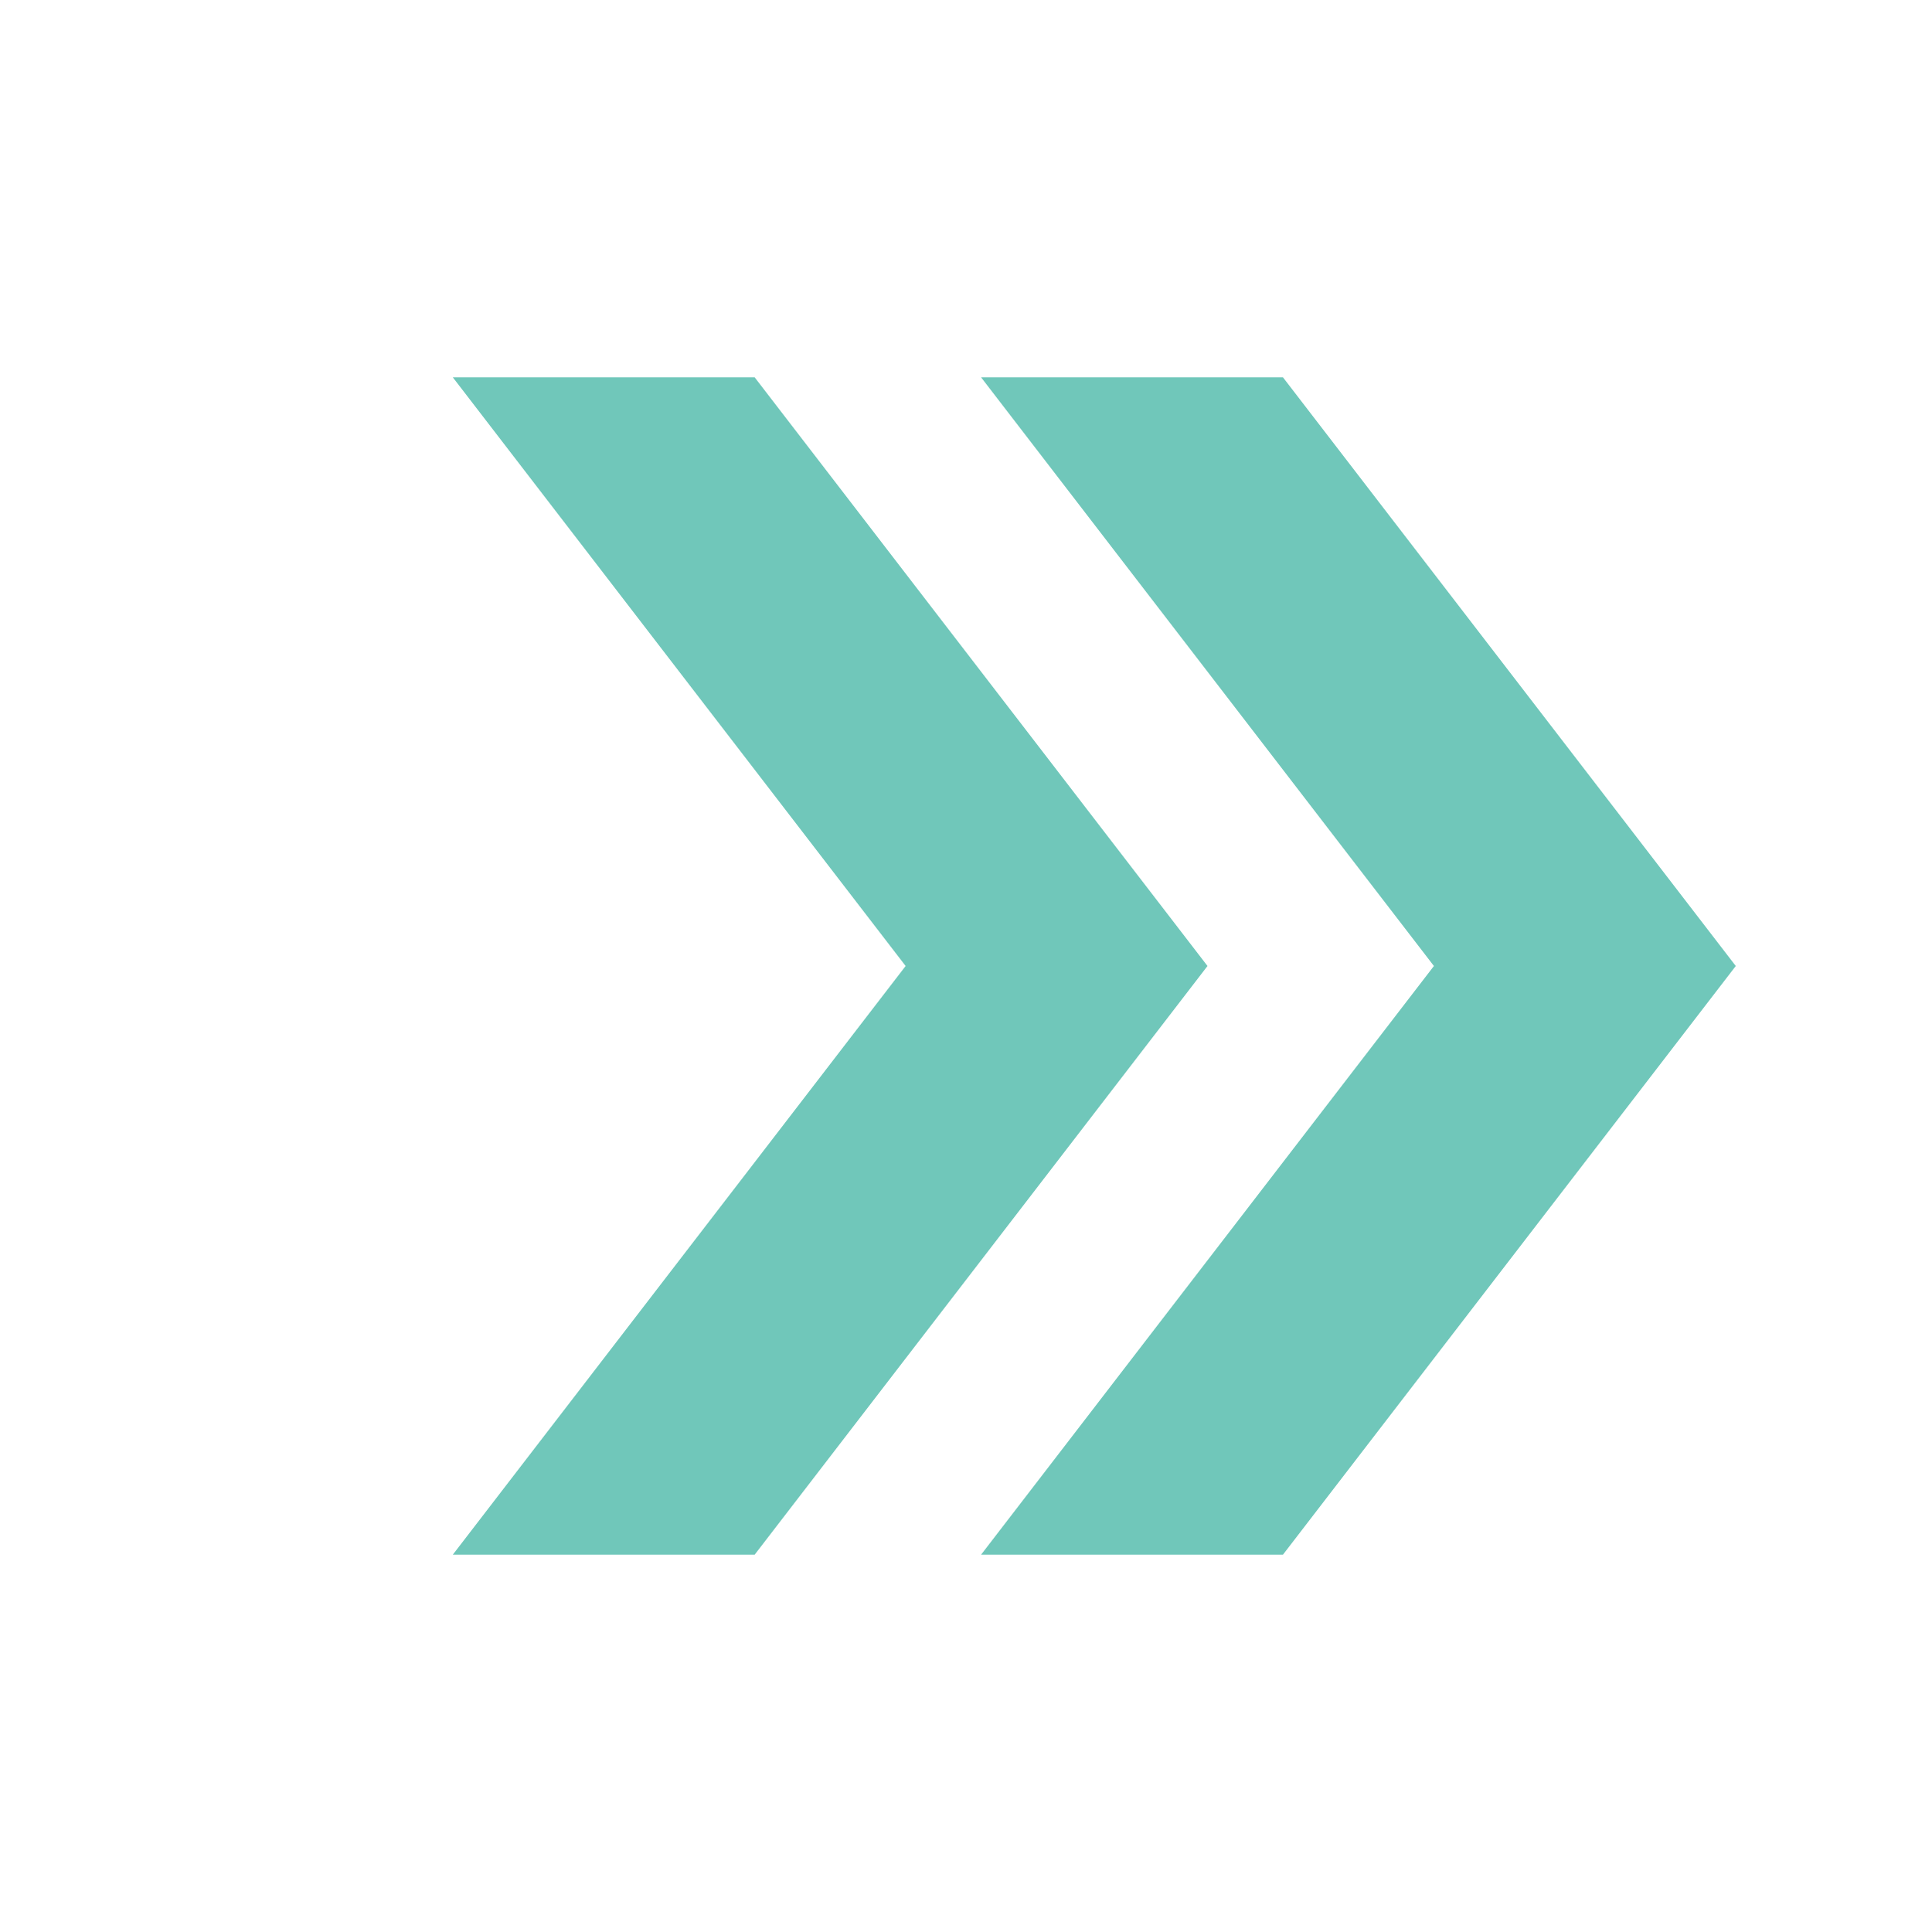
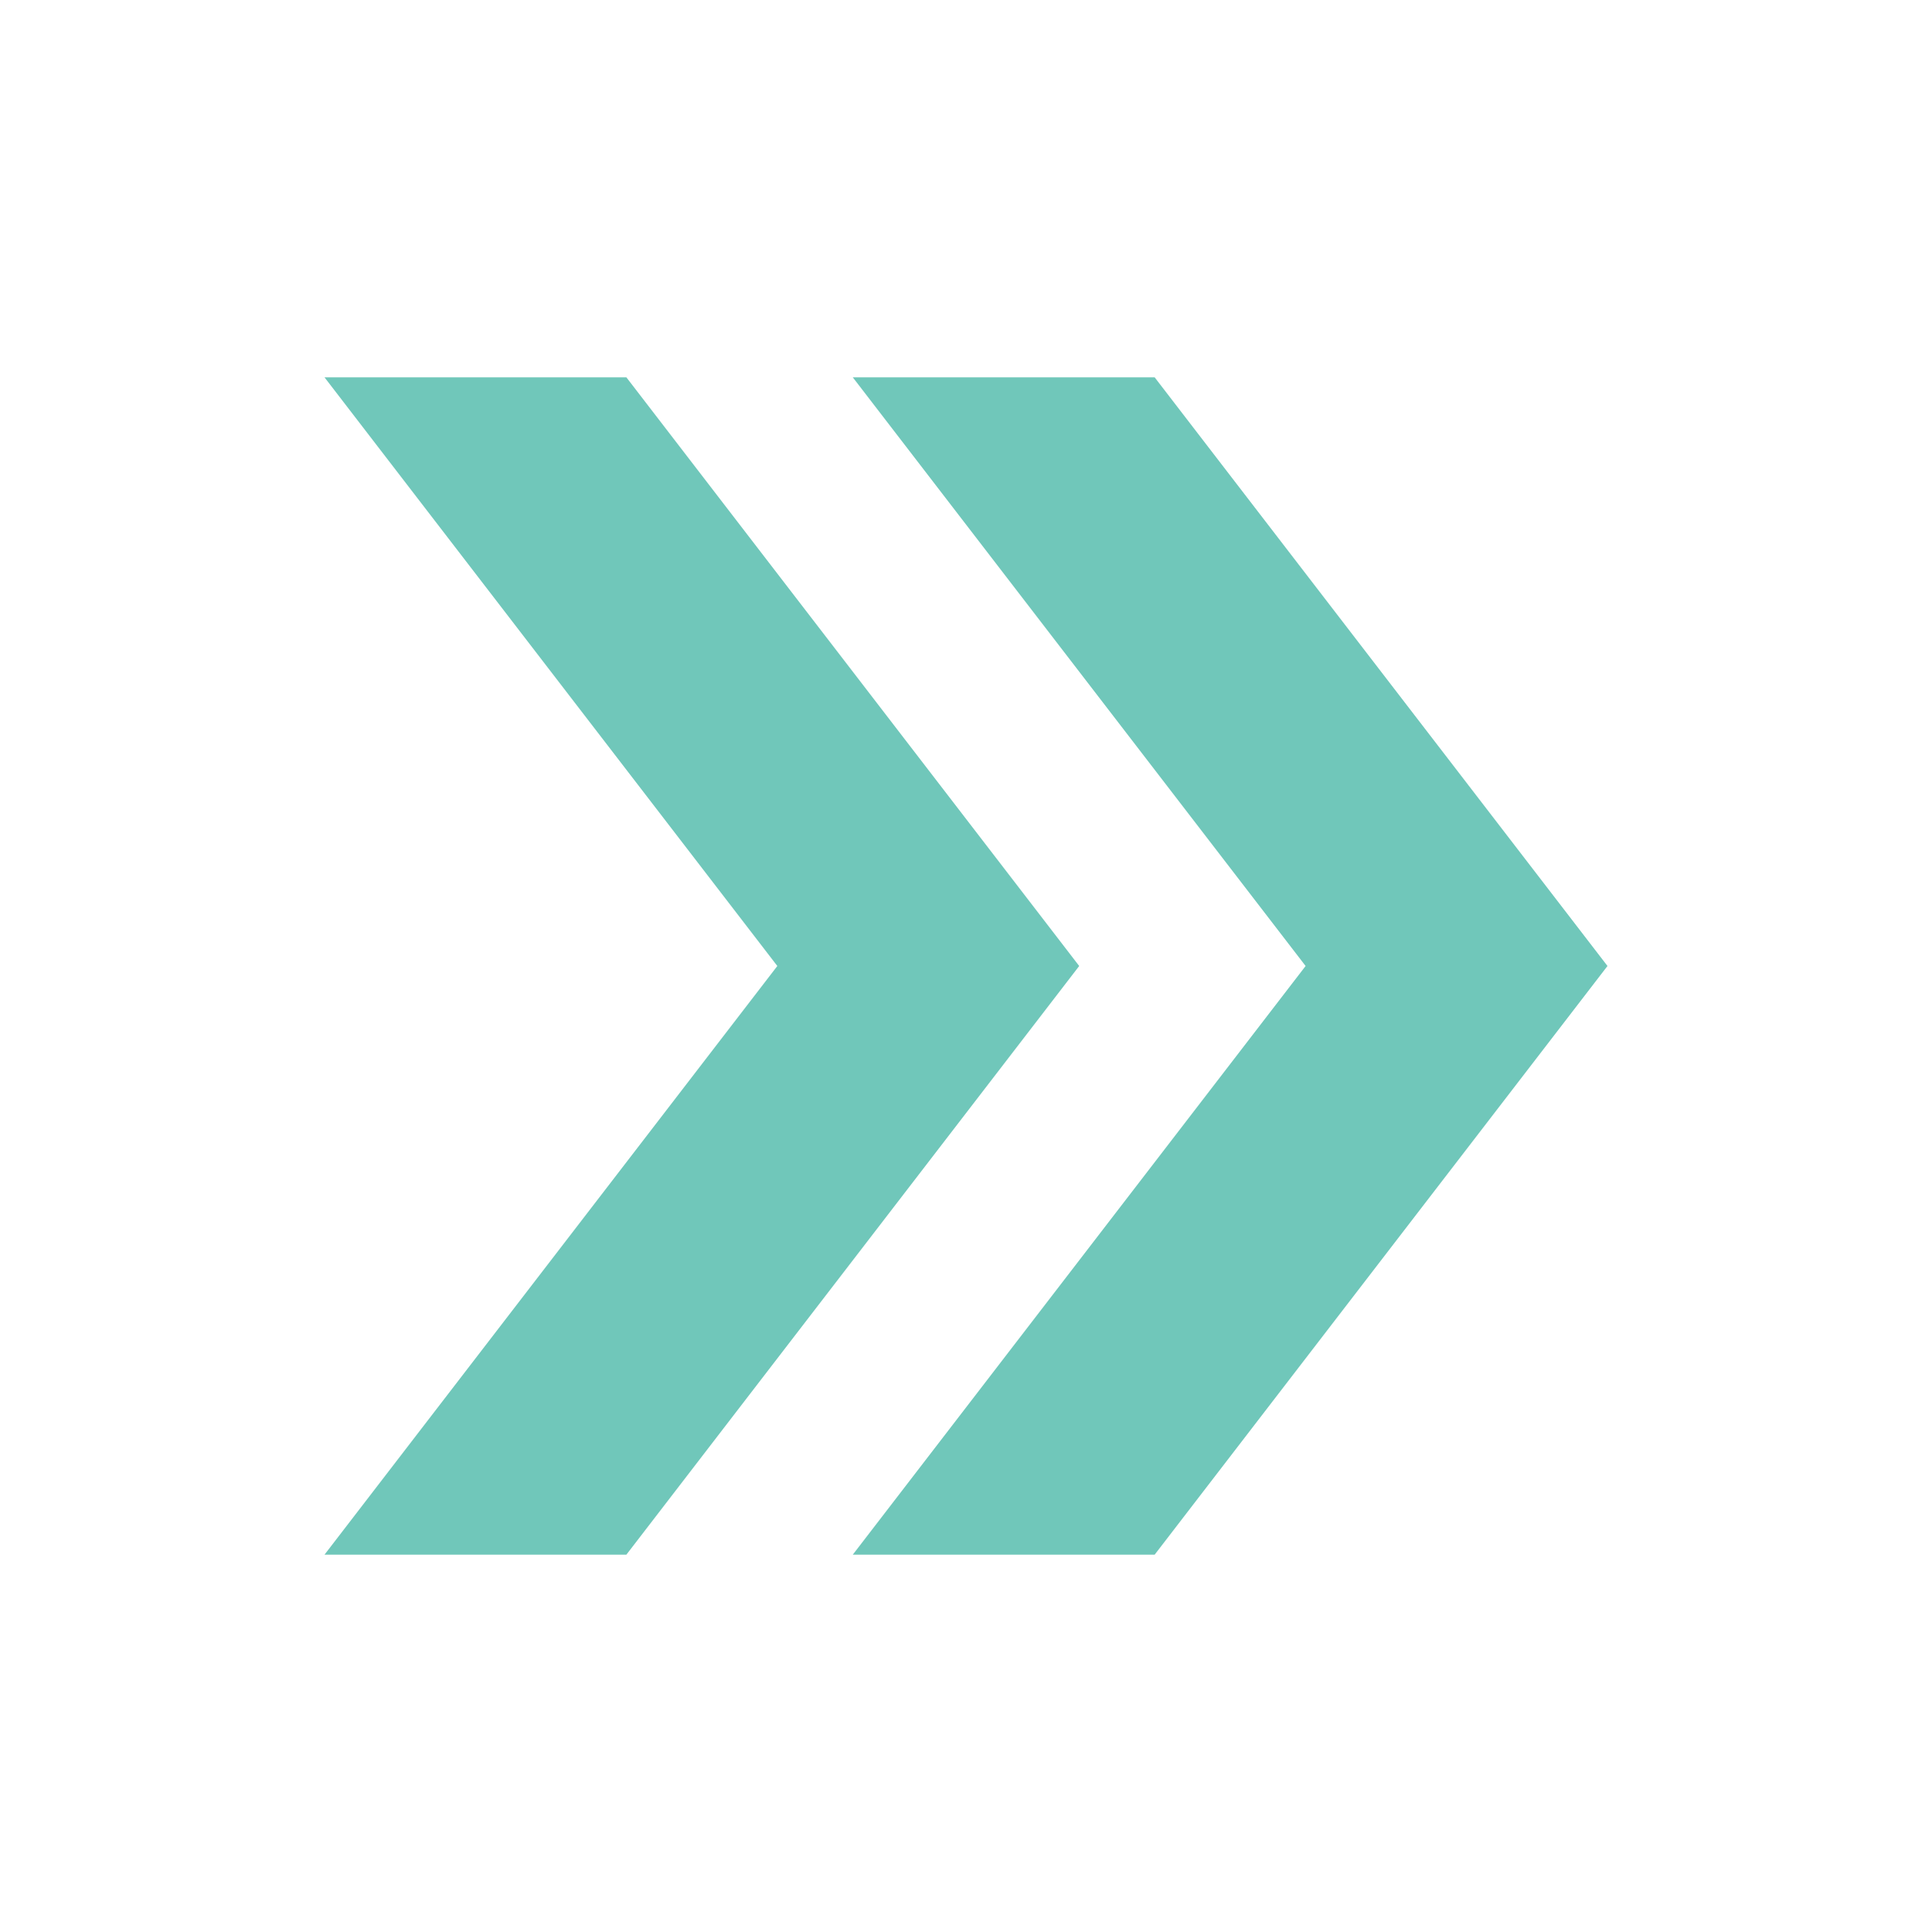
- <svg xmlns="http://www.w3.org/2000/svg" viewBox="0 0 512 512" fill="none">
-   <path d="M120 100H200L320 256L200 412H120L240 256L120 100Z" fill="#70C7BA" />
-   <path d="M260 100H340L460 256L340 412H260L380 256L260 100Z" fill="#70C7BA" fillOpacity="0.6" />
+ <svg xmlns="http://www.w3.org/2000/svg" viewBox="0 0 512 512" width="512" height="512">
+   <g fill="#70C7BA">
+     <path d="M86 100H166L286 256L166 412H86L206 256L86 100Z" />
+     <path d="M226 100H306L426 256L306 412H226L346 256L226 100Z" />
+   </g>
</svg>
